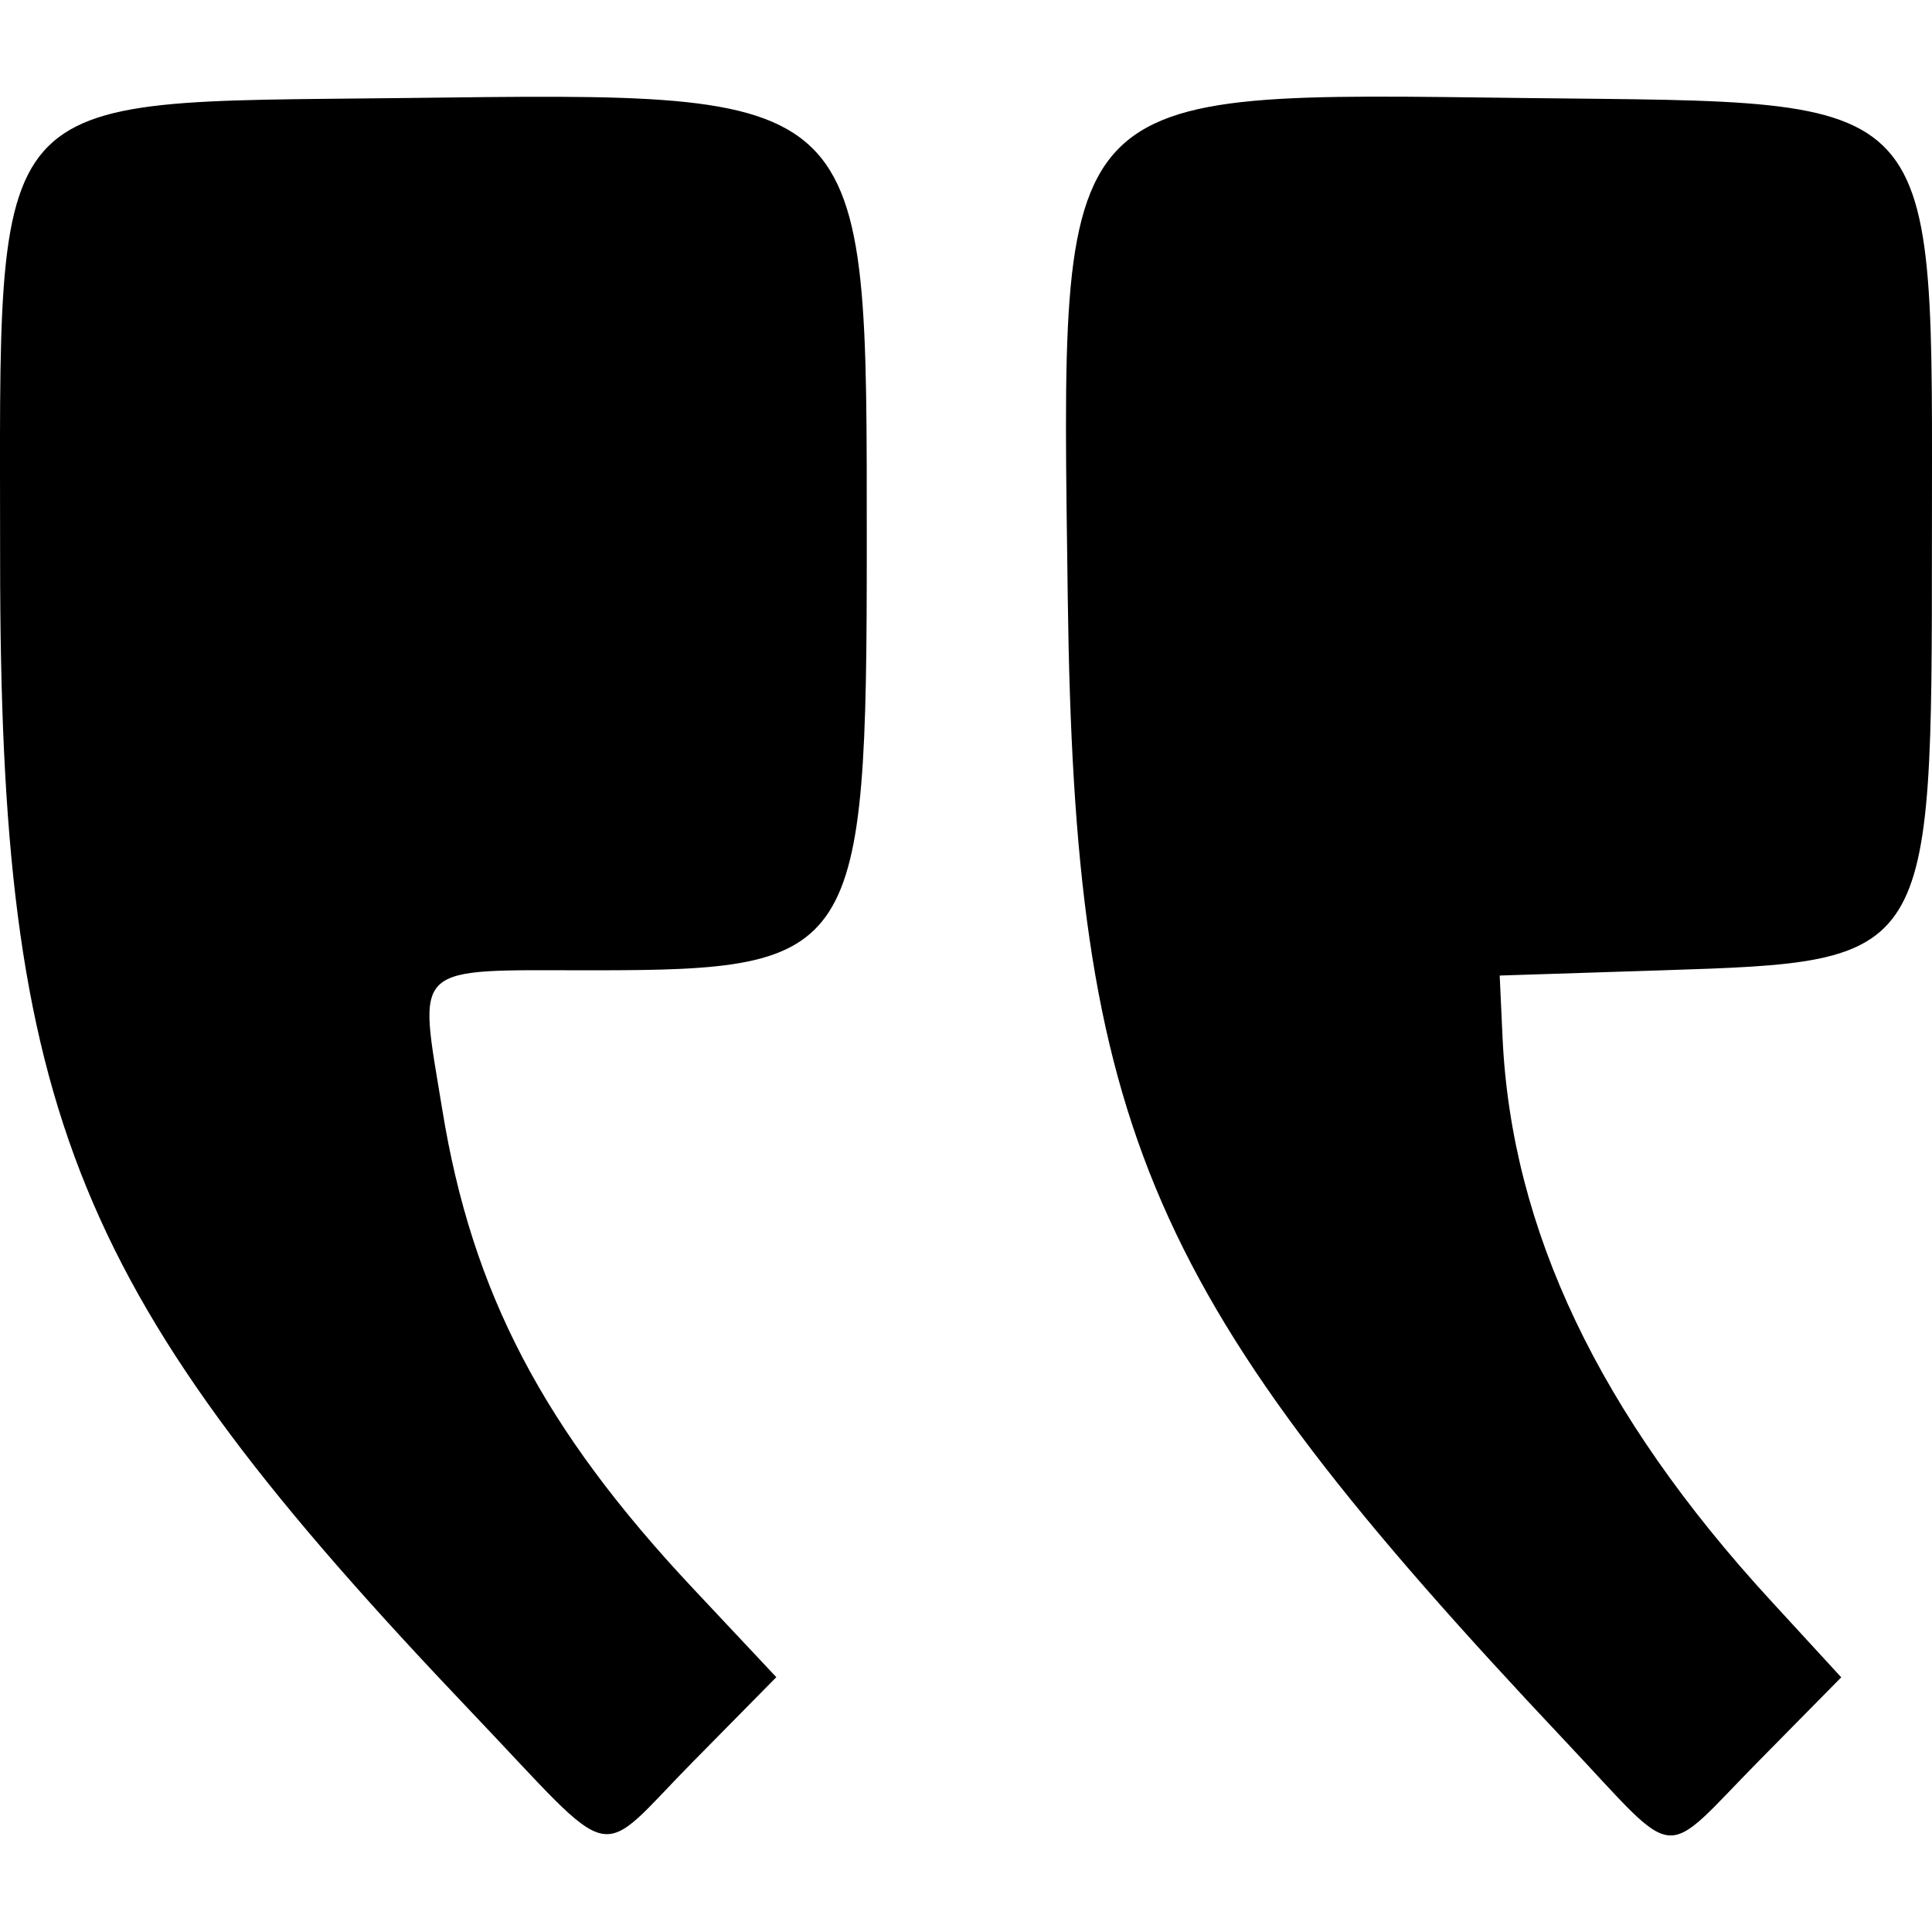
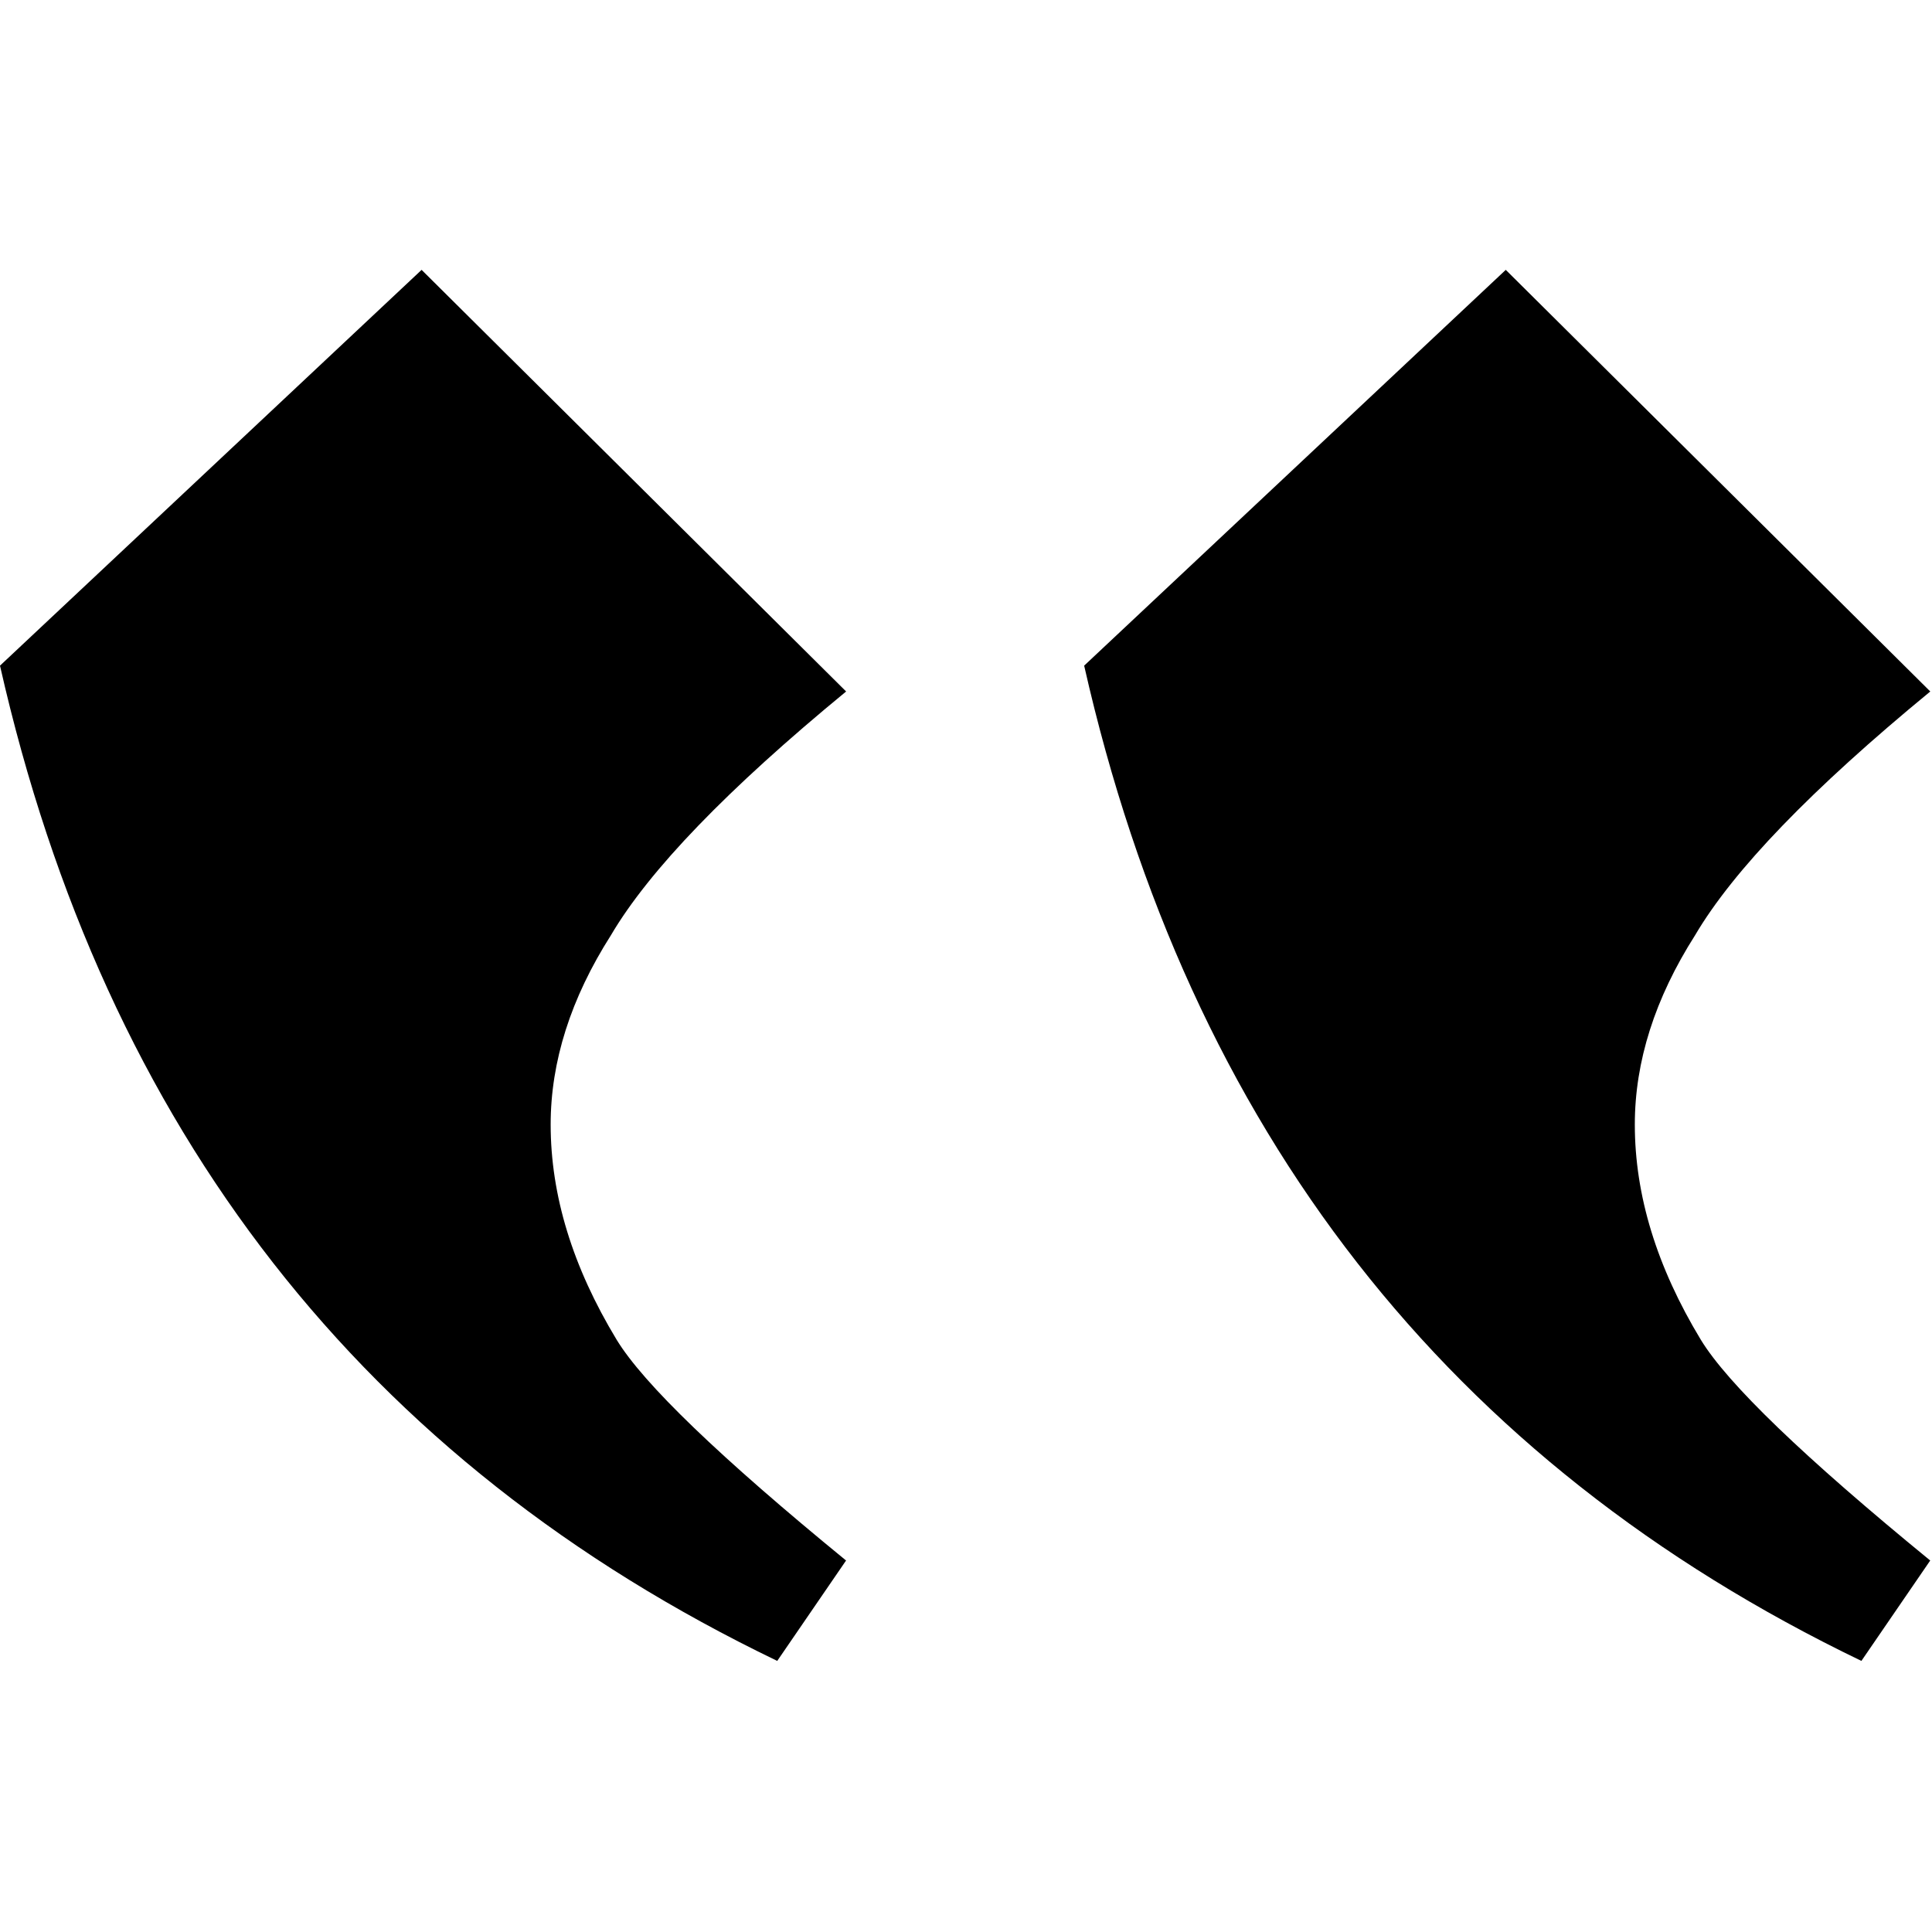
<svg xmlns="http://www.w3.org/2000/svg" width="50" height="50" viewBox="0 0 50 50" version="1.1" id="svg4452" xml:space="preserve">
  <defs id="defs4449" />
  <g id="layer1">
-     <path style="fill:#000000;stroke-width:0.271" d="m 45.52,45.571 2.131,-2.162 -1.833,-1.995 C 41.387,36.591 39.116,31.822 38.886,26.855 l -0.074,-1.608 4.223,-0.136 c 6.967,-0.225 6.963,-0.217 6.963,-11.11 0,-11.798 0.423,-11.334 -10.44,-11.463 -12.4,-0.148 -12.097,-0.475 -11.925,12.901 0.179,13.852 2.036,18.122 12.89,29.637 2.993,3.175 2.412,3.118 4.996,0.496 z m -27.562,-0.002 2.133,-2.164 -2.159,-2.3 c -3.867,-4.12 -5.714,-7.646 -6.484,-12.377 -0.625,-3.842 -0.869,-3.617 3.911,-3.617 6.833,0 7.075,-0.379 7.073,-11.028 C 22.429,2.224 22.604,2.392 10.443,2.537 -0.485,2.667 0.003,2.109 0.003,14.481 c 0,14.381 1.896,19.014 12.212,29.843 3.847,4.038 3.14,3.885 5.742,1.245 z" id="path1" />
+     <path d="M 49.955,17.895 38.969,6.984 28.058,17.227 Q 32.14,35.264 48.173,42.984 l 1.781,-2.598 q -4.899,-4.008 -5.938,-5.715 -1.707,-2.821 -1.707,-5.567 0,-2.449 1.559,-4.899 1.485,-2.524 6.087,-6.309 z m -28.058,0 L 10.911,6.984 -7.65e-5,17.227 Q 4.082,35.264 20.115,42.984 l 1.781,-2.598 q -4.899,-4.008 -5.938,-5.715 -1.707,-2.821 -1.707,-5.567 0,-2.449 1.559,-4.899 1.485,-2.524 6.087,-6.309 z" id="text1" style="font-size:152.155px;line-height:1.25;font-family:'Old English Text MT';-inkscape-font-specification:'Old English Text MT';stroke-width:0.792" aria-label="”" />
  </g>
</svg>
